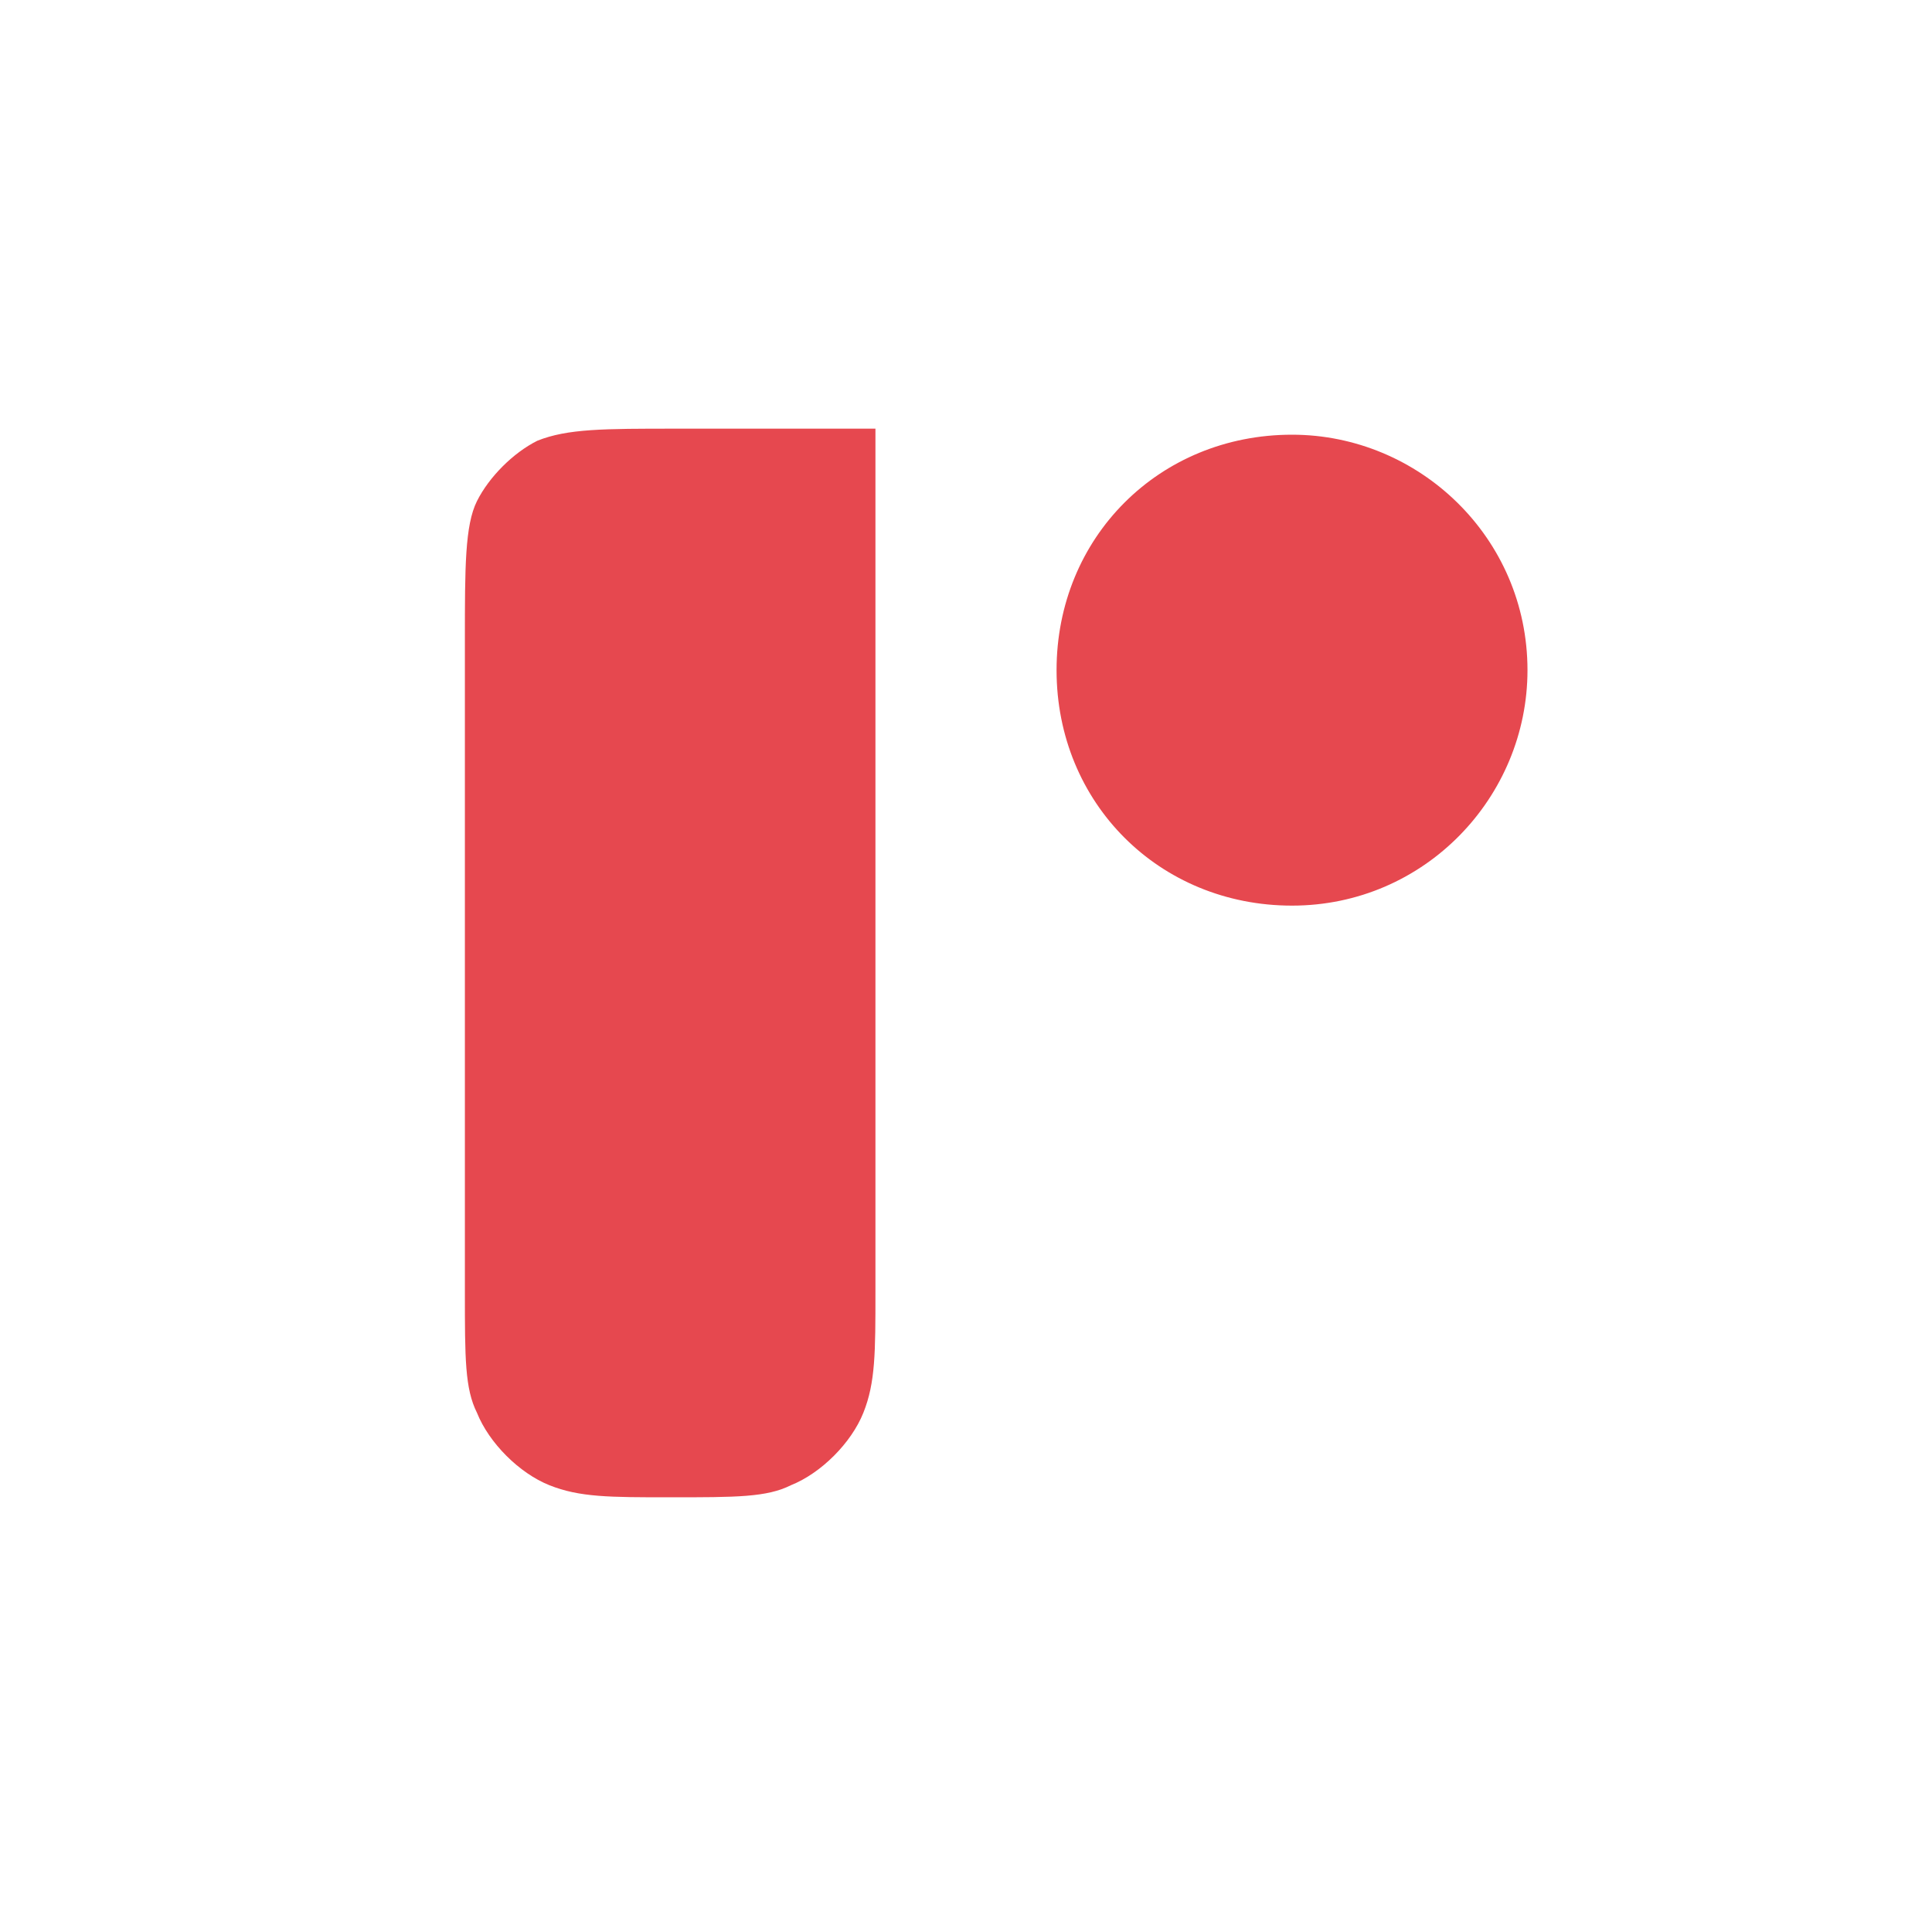
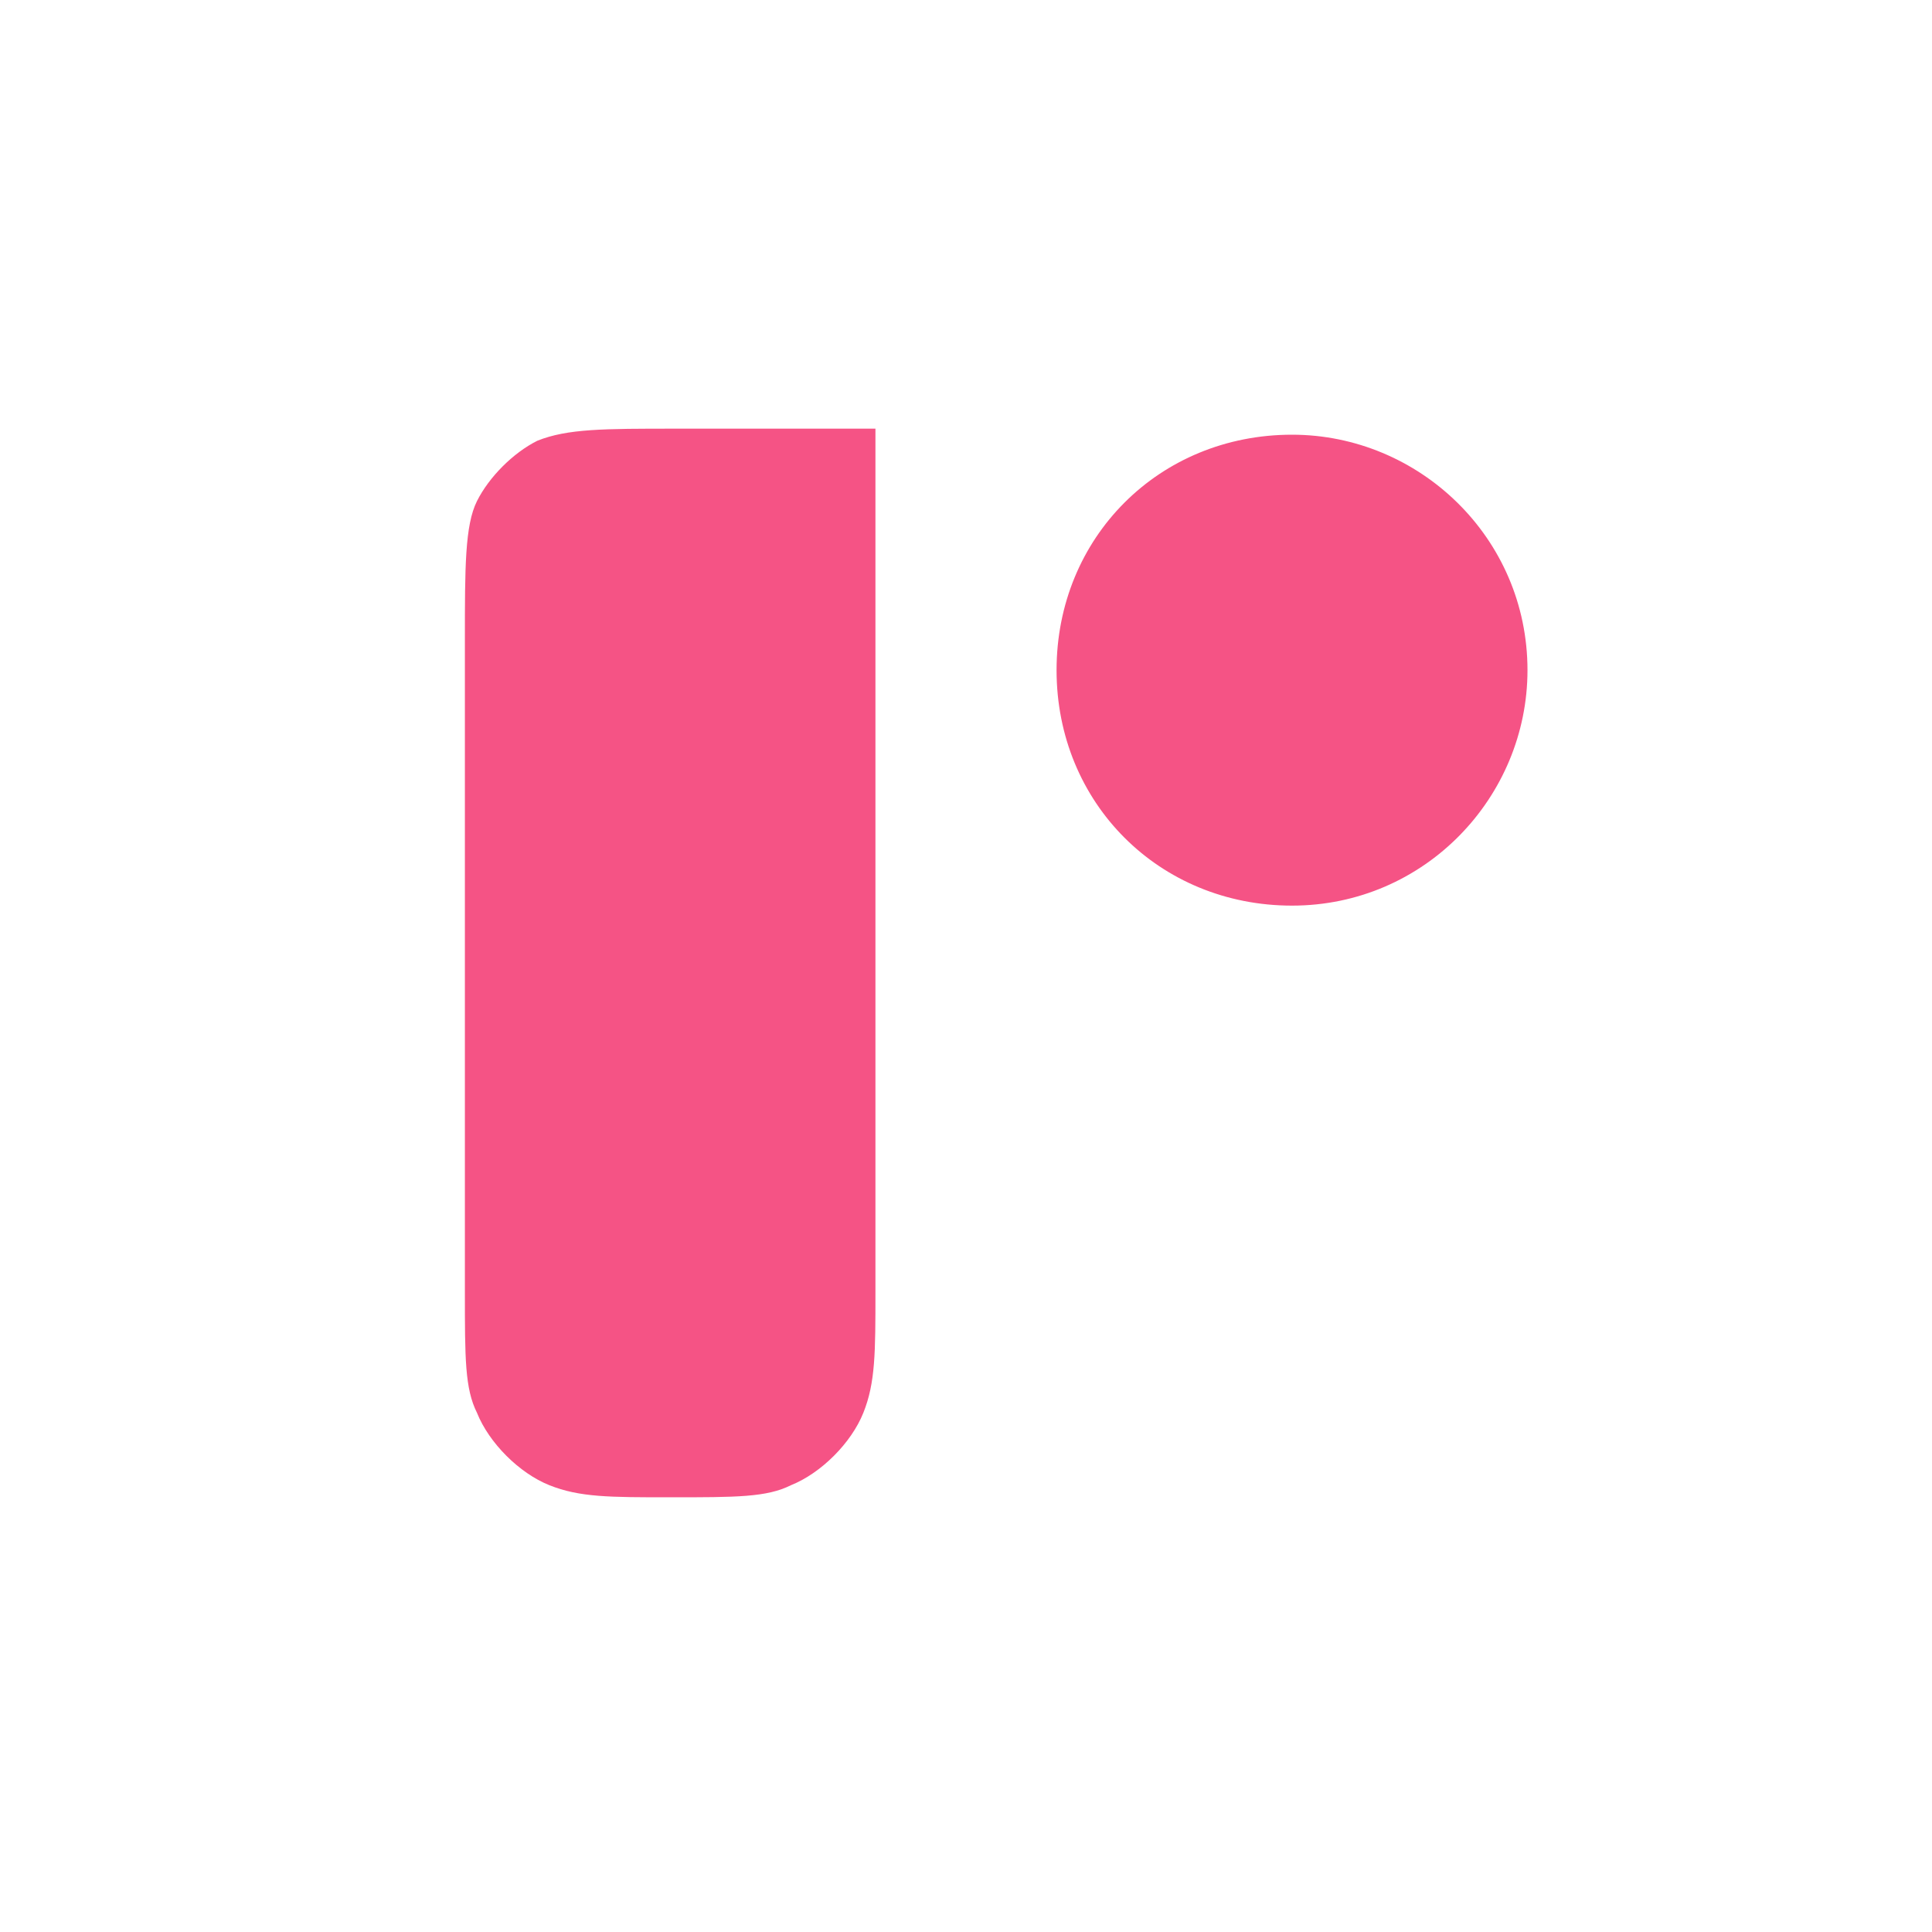
<svg xmlns="http://www.w3.org/2000/svg" style="fill: #f55385;" viewBox="0 0 32 32">
-   <path d="M25.3 11.1c0 2.1-1.7 3.9-3.9 3.9s-3.9-1.7-3.9-3.9 1.7-3.9 3.9-3.9c2.1 0 3.9 1.7 3.9 3.9zm-10.8-4v14.3c0 1 0 1.5-.2 2s-.7 1-1.2 1.2c-.4.2-.9.2-2 .2-1 0-1.5 0-2-.2s-1-.7-1.2-1.2c-.2-.4-.2-.9-.2-2V10.6c0-1.2 0-1.9.2-2.3s.6-.8 1-1c.5-.2 1.1-.2 2.3-.2h3.3z" fill="#e6484f" />
+   <path d="M25.3 11.1c0 2.1-1.7 3.9-3.9 3.9s-3.9-1.7-3.9-3.9 1.7-3.9 3.9-3.9c2.1 0 3.9 1.7 3.9 3.9zm-10.8-4v14.3c0 1 0 1.5-.2 2s-.7 1-1.2 1.2c-.4.2-.9.2-2 .2-1 0-1.5 0-2-.2s-1-.7-1.2-1.2c-.2-.4-.2-.9-.2-2V10.6c0-1.2 0-1.9.2-2.3s.6-.8 1-1c.5-.2 1.1-.2 2.3-.2h3.3z" color="currentColor" />
</svg>
